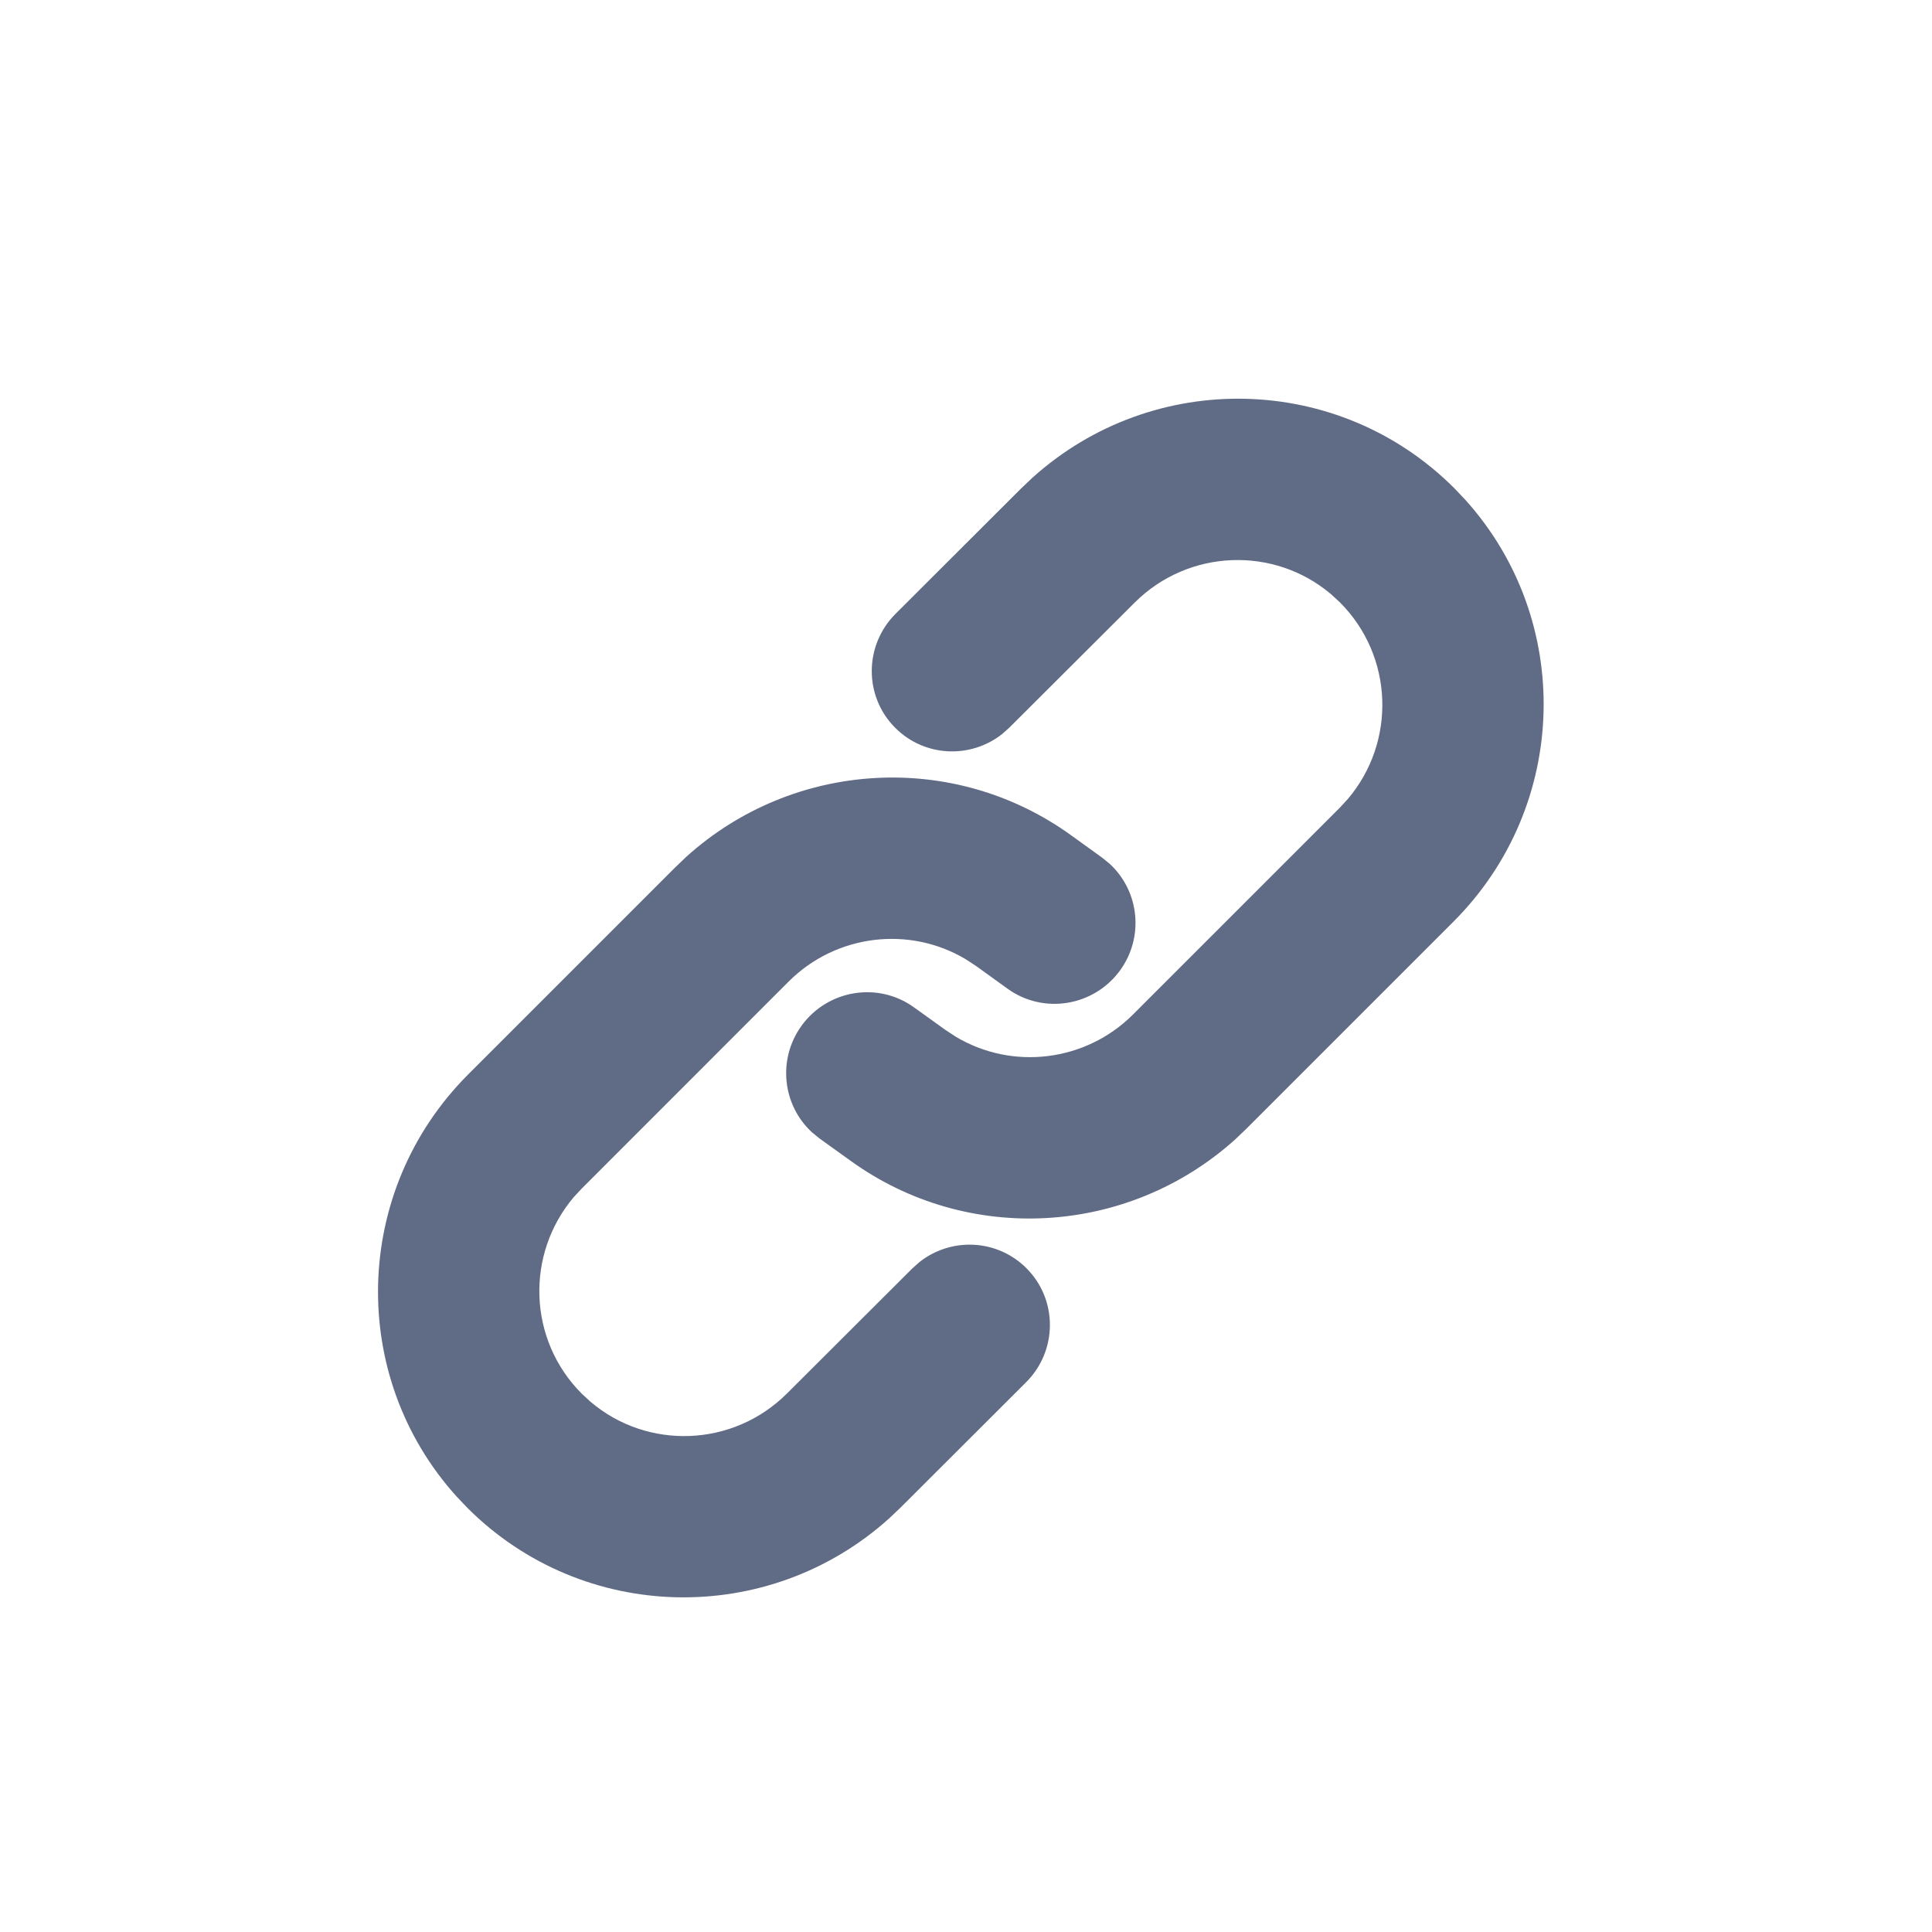
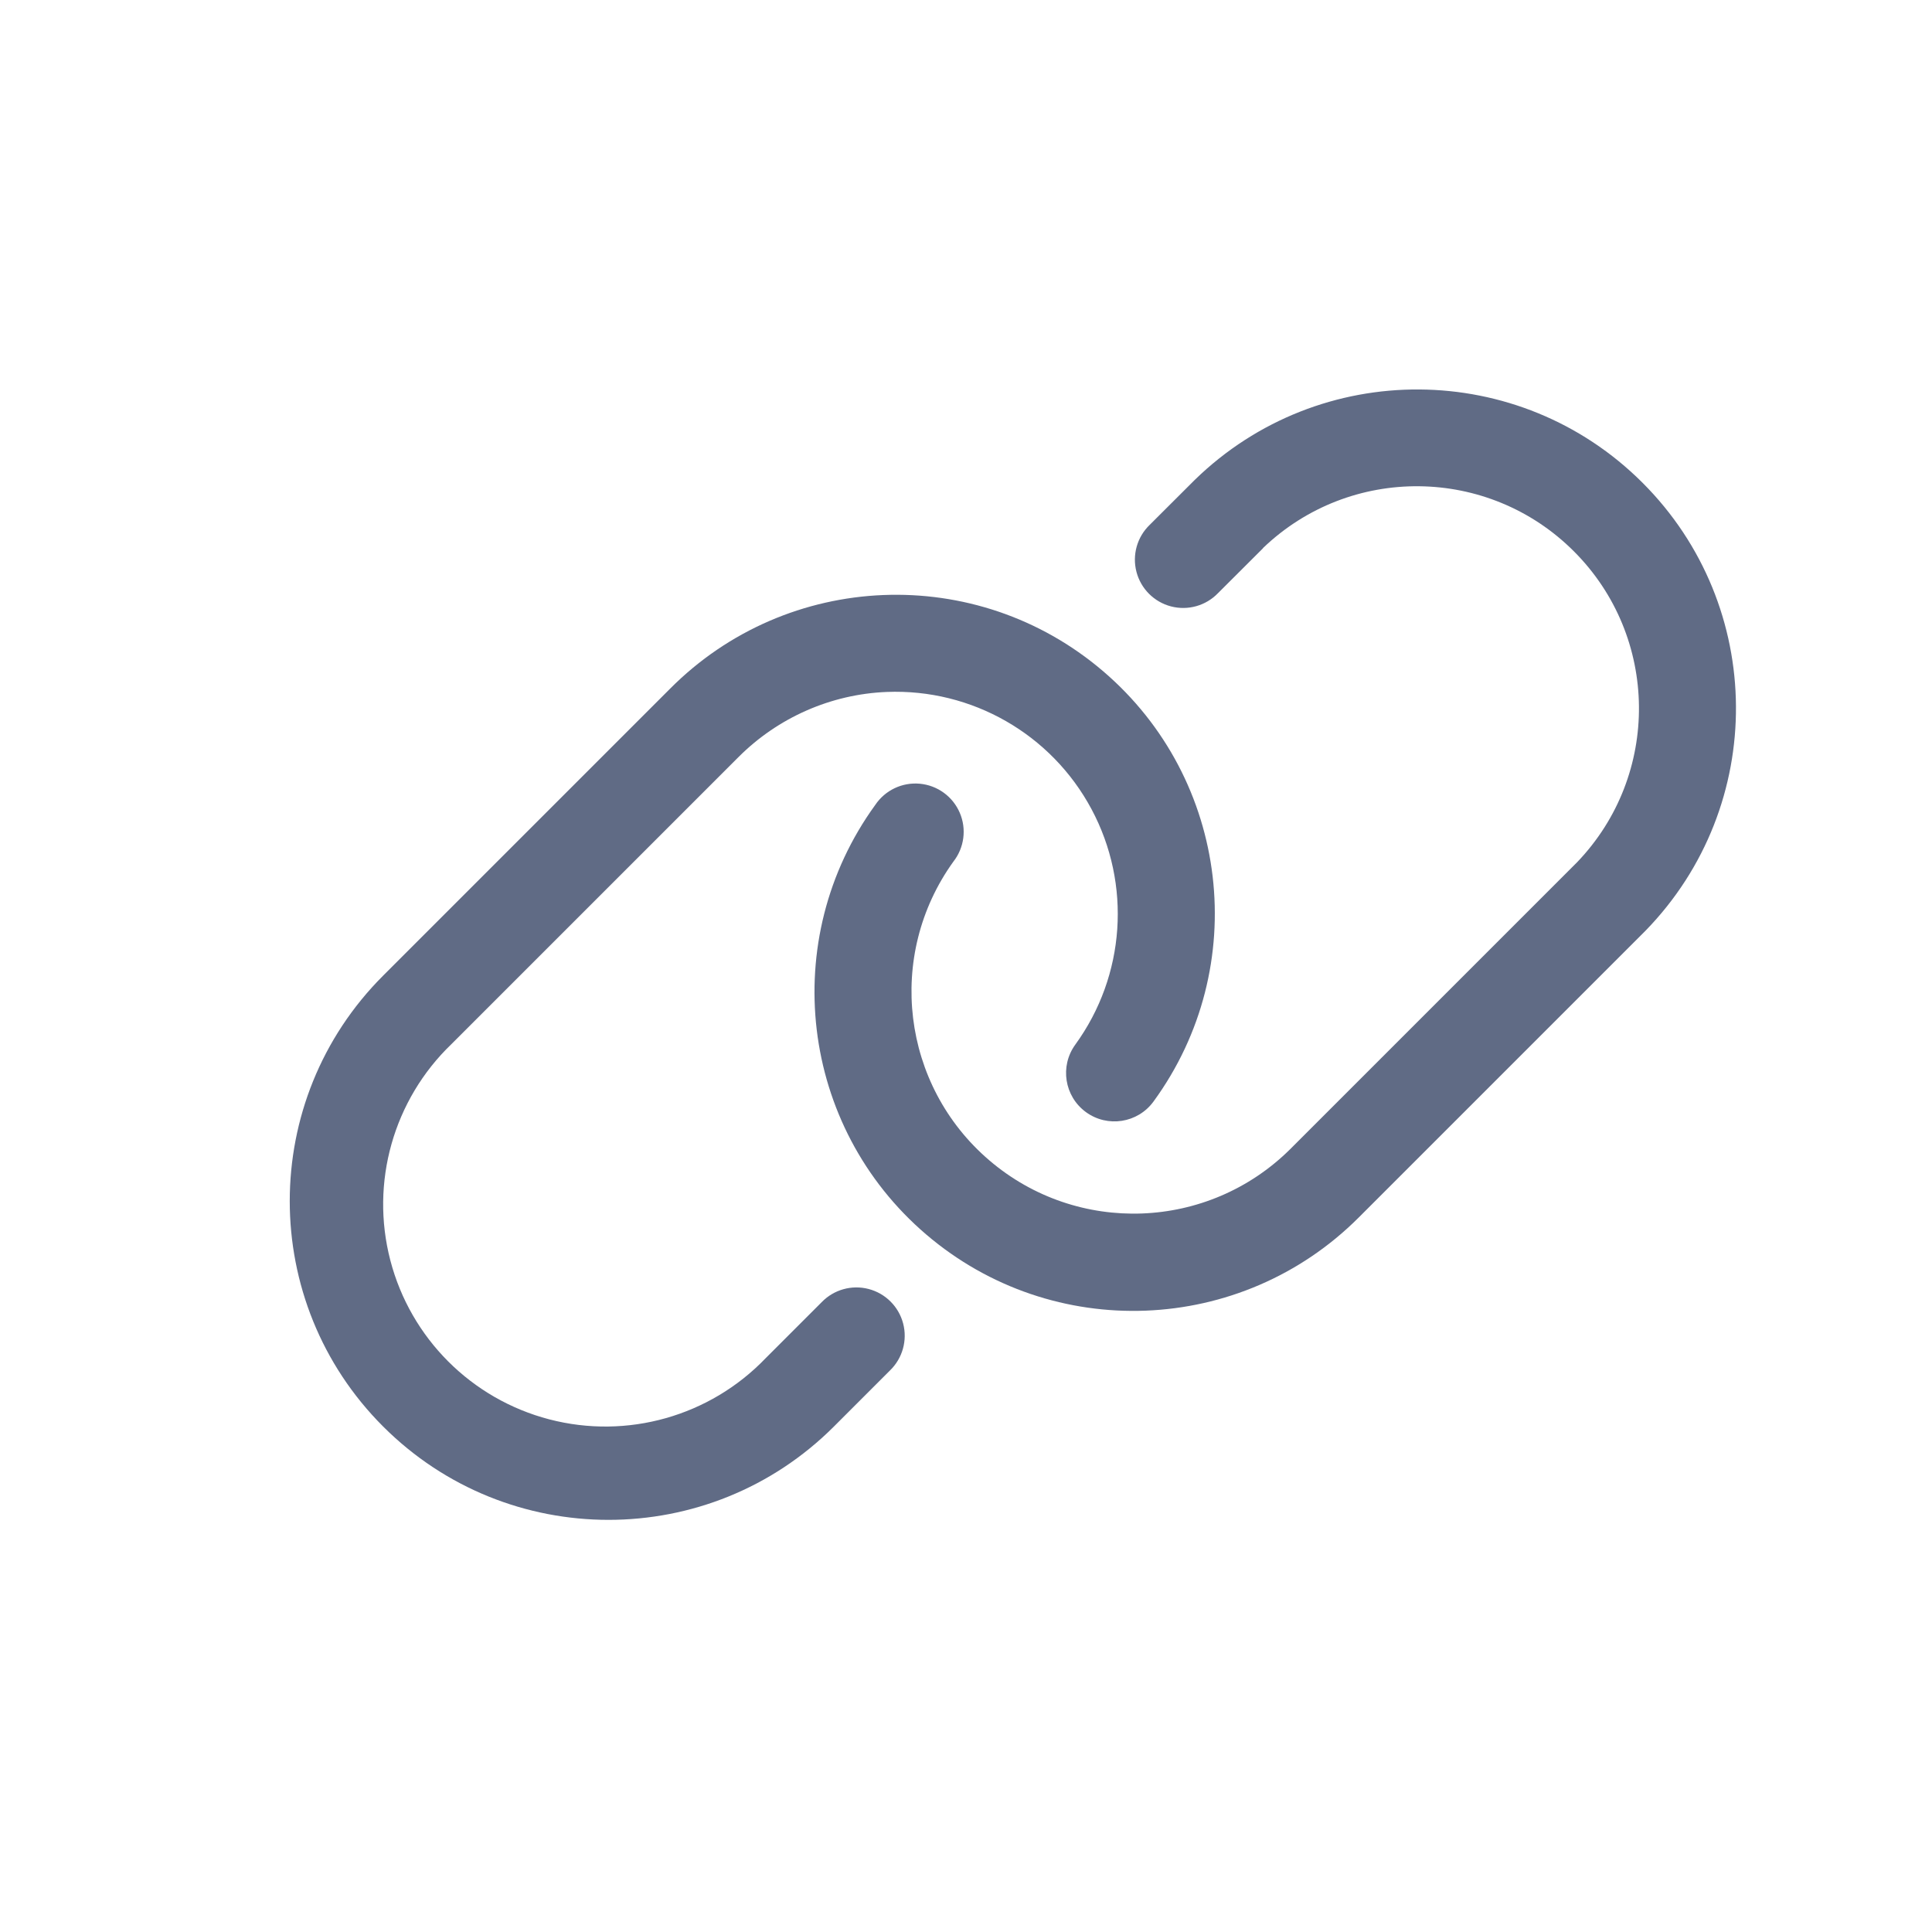
- <svg xmlns="http://www.w3.org/2000/svg" width="20" height="20" viewBox="0 0 20 20">
-   <path fill="#606B85" fill-rule="evenodd" d="M7.106,8.868 C8.212,7.871 9.871,7.769 11.087,8.646 L11.087,8.646 L11.41,8.879 L11.485,8.94 C11.793,9.221 11.847,9.696 11.596,10.044 C11.325,10.418 10.803,10.504 10.43,10.235 L10.43,10.235 L10.107,10.002 L9.999,9.931 C9.414,9.581 8.656,9.67 8.164,10.161 L8.164,10.161 L6.025,12.301 L5.941,12.391 C5.438,12.983 5.465,13.87 6.023,14.428 L6.023,14.428 L6.113,14.511 C6.702,15.012 7.588,14.983 8.147,14.425 L8.147,14.425 L9.445,13.13 L9.518,13.065 C9.847,12.805 10.324,12.826 10.626,13.129 C10.951,13.454 10.949,13.983 10.622,14.309 L10.622,14.309 L9.324,15.605 L9.206,15.717 C7.958,16.843 6.037,16.808 4.838,15.609 L4.838,15.609 L4.726,15.491 C3.603,14.248 3.644,12.325 4.847,11.122 L4.847,11.122 L6.986,8.983 Z M10.687,4.946 C11.935,3.82 13.856,3.855 15.055,5.054 L15.055,5.054 L15.167,5.172 C16.29,6.415 16.249,8.338 15.046,9.541 L15.046,9.541 L12.907,11.68 L12.787,11.795 C11.68,12.792 10.022,12.894 8.806,12.017 L8.806,12.017 L8.483,11.785 L8.407,11.723 C8.1,11.442 8.046,10.967 8.297,10.619 C8.568,10.245 9.09,10.159 9.463,10.429 L9.463,10.429 L9.786,10.661 L9.894,10.732 C10.479,11.082 11.237,10.993 11.729,10.502 L11.729,10.502 L13.868,8.363 L13.952,8.272 C14.455,7.68 14.428,6.793 13.87,6.235 L13.87,6.235 L13.78,6.152 C13.191,5.652 12.305,5.681 11.746,6.238 L11.746,6.238 L10.448,7.533 L10.375,7.598 C10.046,7.858 9.569,7.837 9.267,7.534 C8.942,7.209 8.944,6.68 9.271,6.354 L9.271,6.354 L10.569,5.058 Z" />
+ <svg xmlns="http://www.w3.org/2000/svg" width="20" height="20" fill="none" viewBox="0 0 20 20">
+   <path fill="#606B85" d="M13.074 5.674a2.3 2.3 0 0 1 3.252 3.252l-2.97 2.97A2.3 2.3 0 0 1 9.869 8.92a.5.5 0 1 0-.808-.588 3.3 3.3 0 0 0 5.004 4.272l2.97-2.97a3.3 3.3 0 0 0-4.667-4.666l-.467.466a.5.5 0 1 0 .707.707l.467-.466Z" />
+   <path fill="#606B85" d="M9.18 7.163a2.3 2.3 0 0 1 1.952 3.65.5.5 0 1 0 .809.59A3.3 3.3 0 0 0 6.936 7.13l-2.97 2.97a3.3 3.3 0 0 0 4.667 4.667l.58-.58a.5.5 0 1 0-.707-.707l-.58.58a2.3 2.3 0 1 1-3.252-3.252l2.97-2.97c.409-.41.958-.652 1.536-.675Z" />
</svg>
